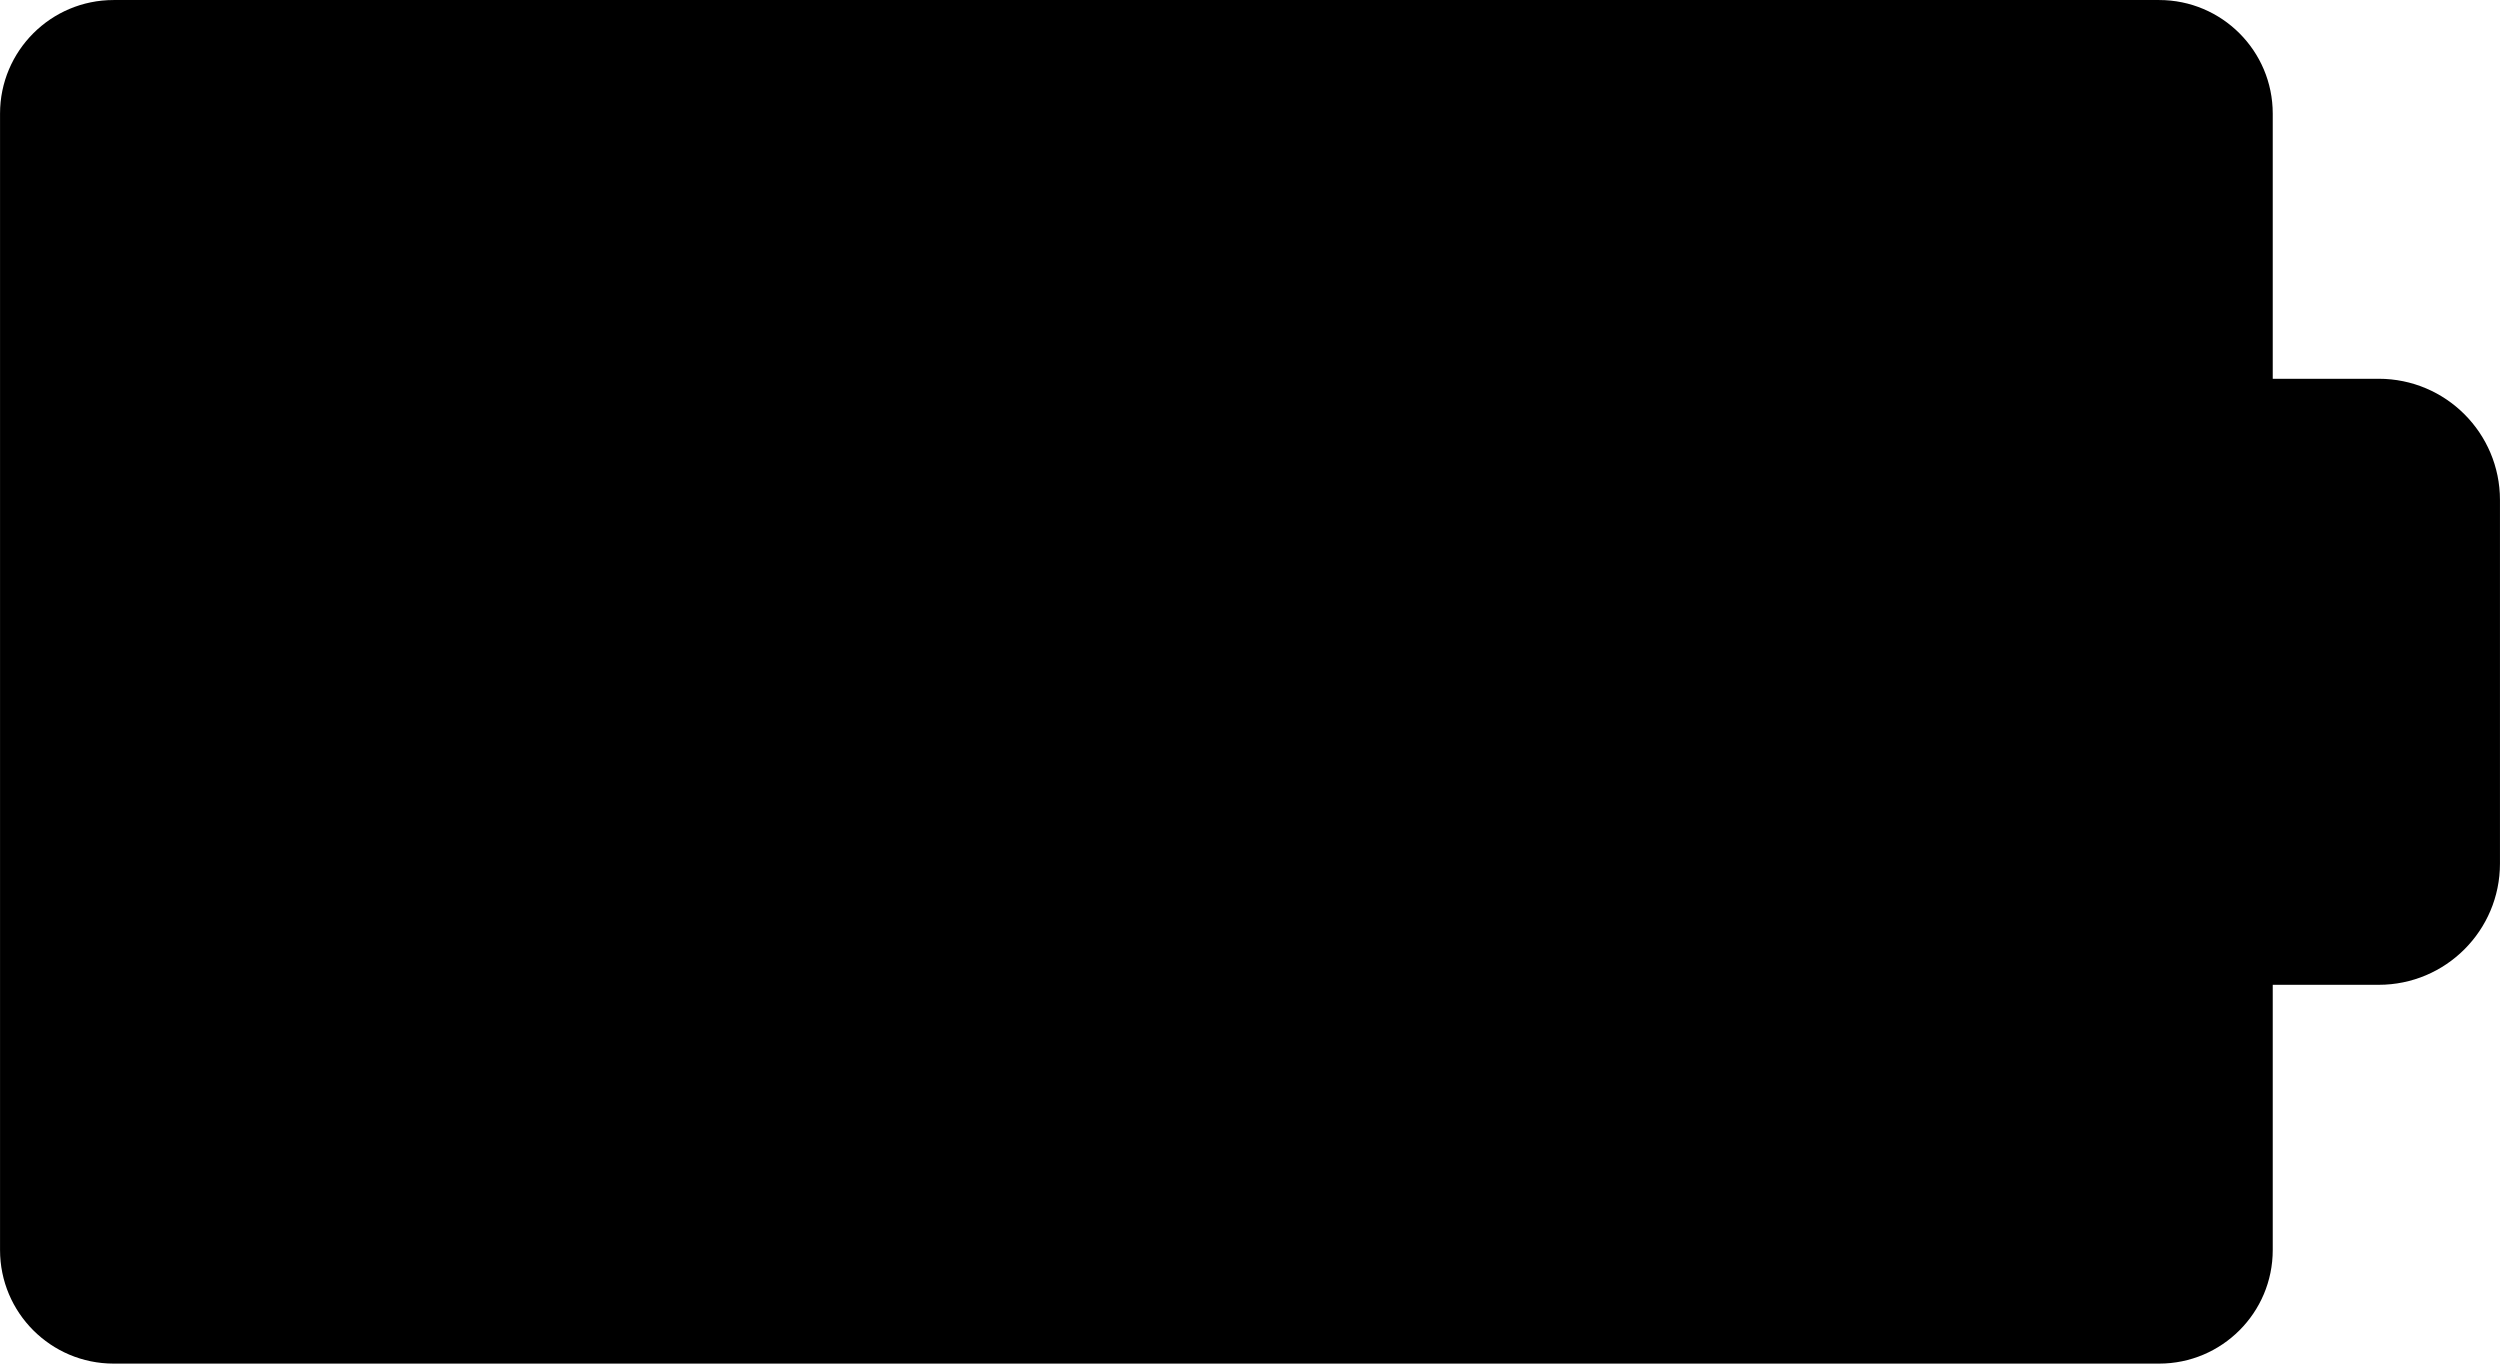
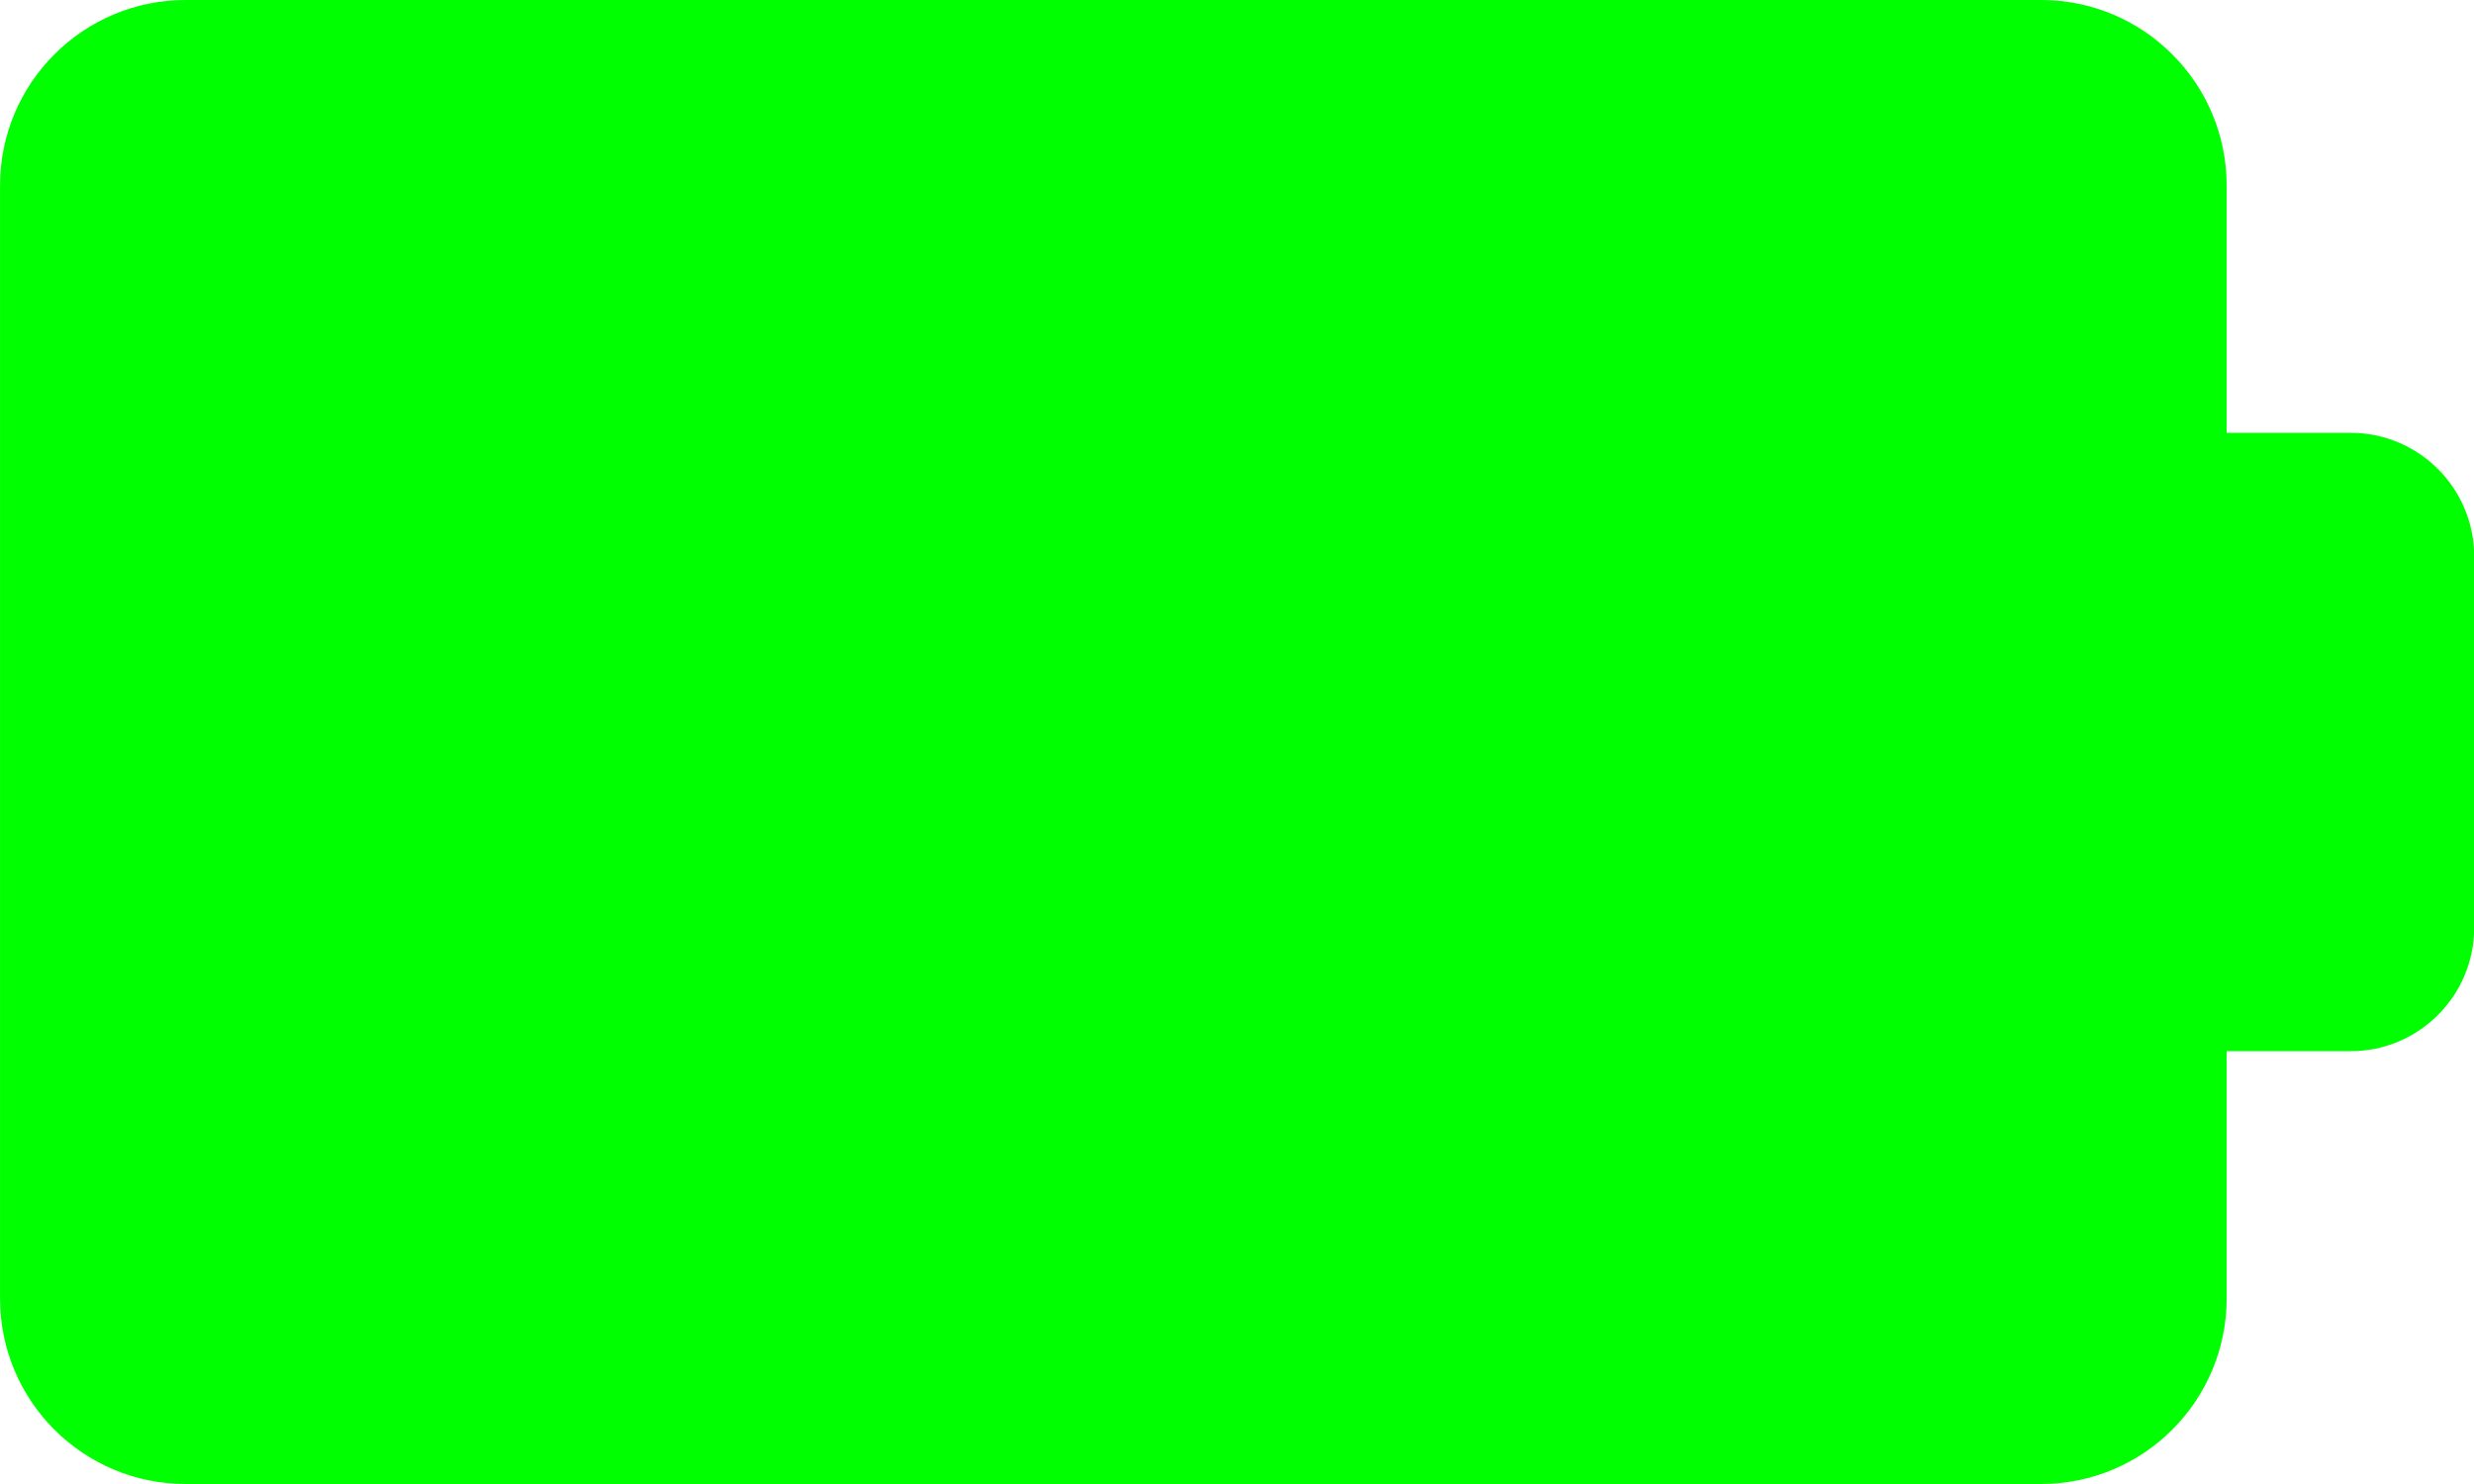
- <svg xmlns="http://www.w3.org/2000/svg" width="165" height="90" viewBox="0 0 43.656 23.813" version="1.1" id="svg8">
+ <svg xmlns="http://www.w3.org/2000/svg" width="40" height="24" viewBox="0 0 10.583 6.35" version="1.1" id="svg8">
  <defs id="defs2" />
-   <g id="layer1" transform="translate(0,-273.1875)">
-     <rect id="rect3699" width="39.688" height="23.812" x="0" y="273.188" style="stroke-width:0.288" rx="1.984" ry="1.984" />
-     <rect id="rect3701" width="10.583" height="10.583" x="33.073" y="279.802" rx="2.117" ry="2.117" style="stroke-width:0.384" />
+   <g id="layer1" transform="translate(0,-290.65)">
+     <rect id="rect3699" width="9.525" height="6.35" x="0" y="290.65" style="fill:#00ff00;stroke-width:0.288" rx="0.794" ry="0.794" />
+     <rect id="rect3701" width="2.646" height="2.646" x="7.938" y="292.502" rx="0.529" ry="0.529" style="fill:#00ff00;stroke-width:0.384" />
  </g>
</svg>
